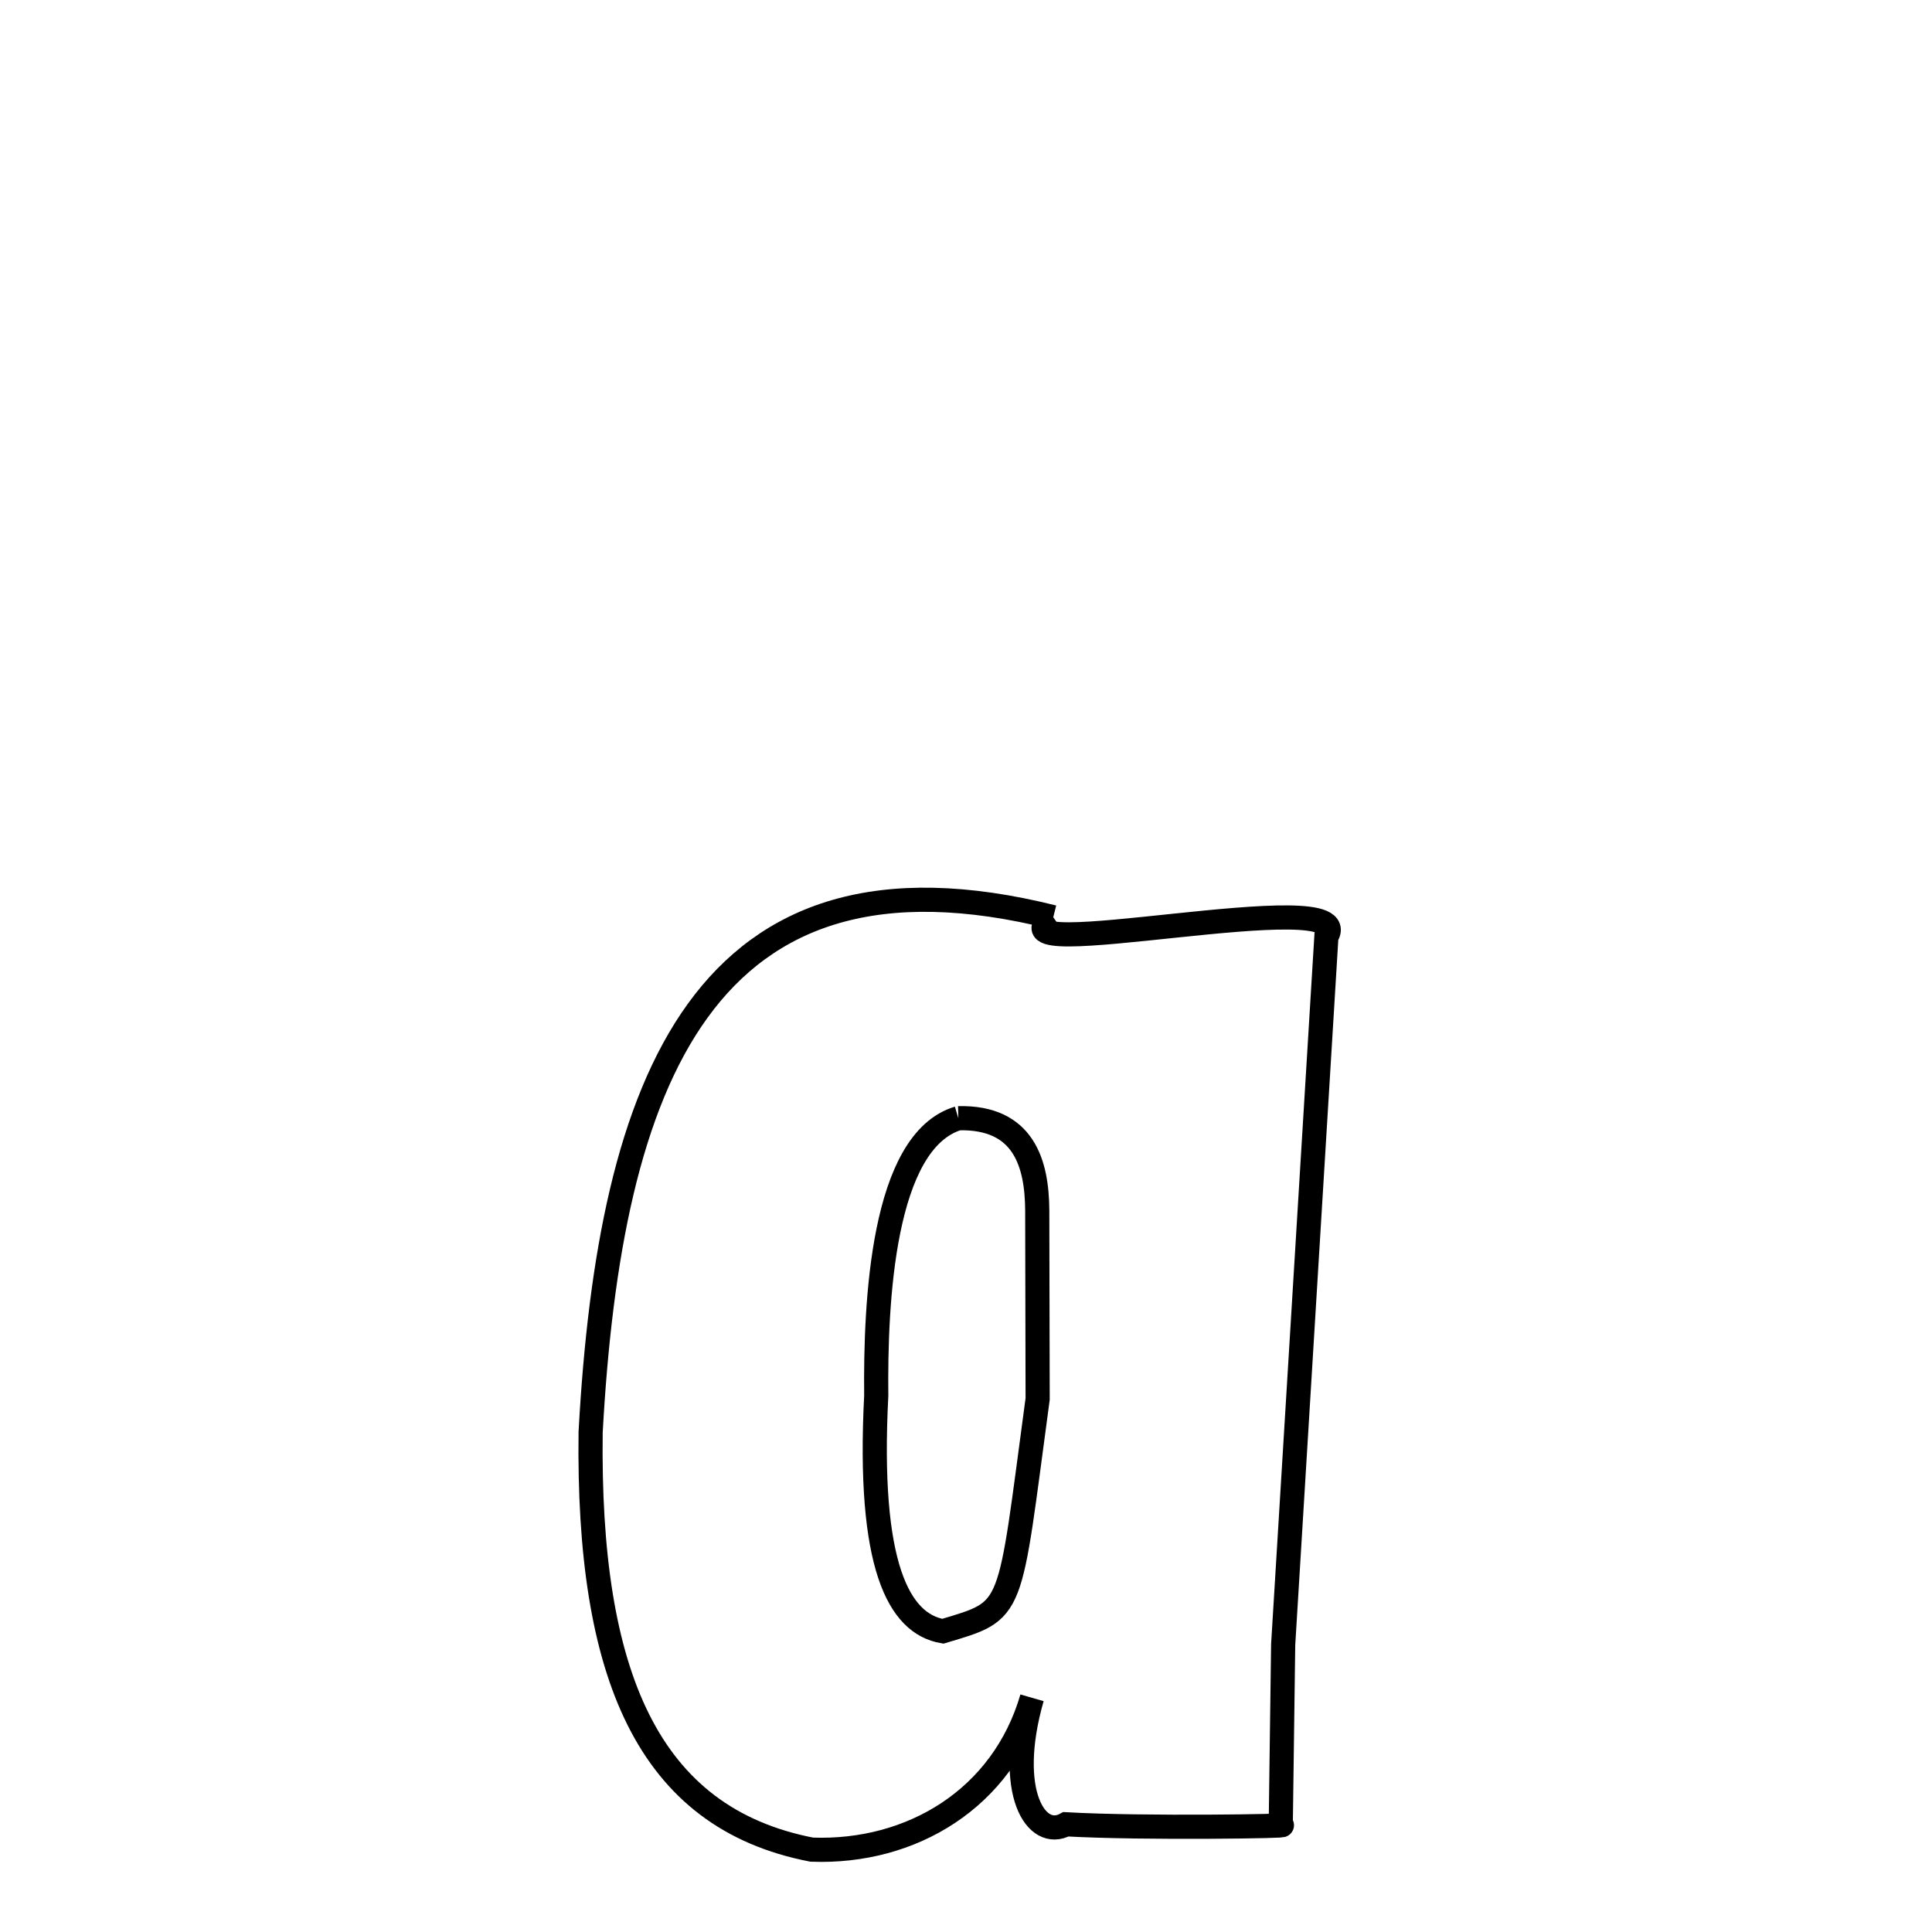
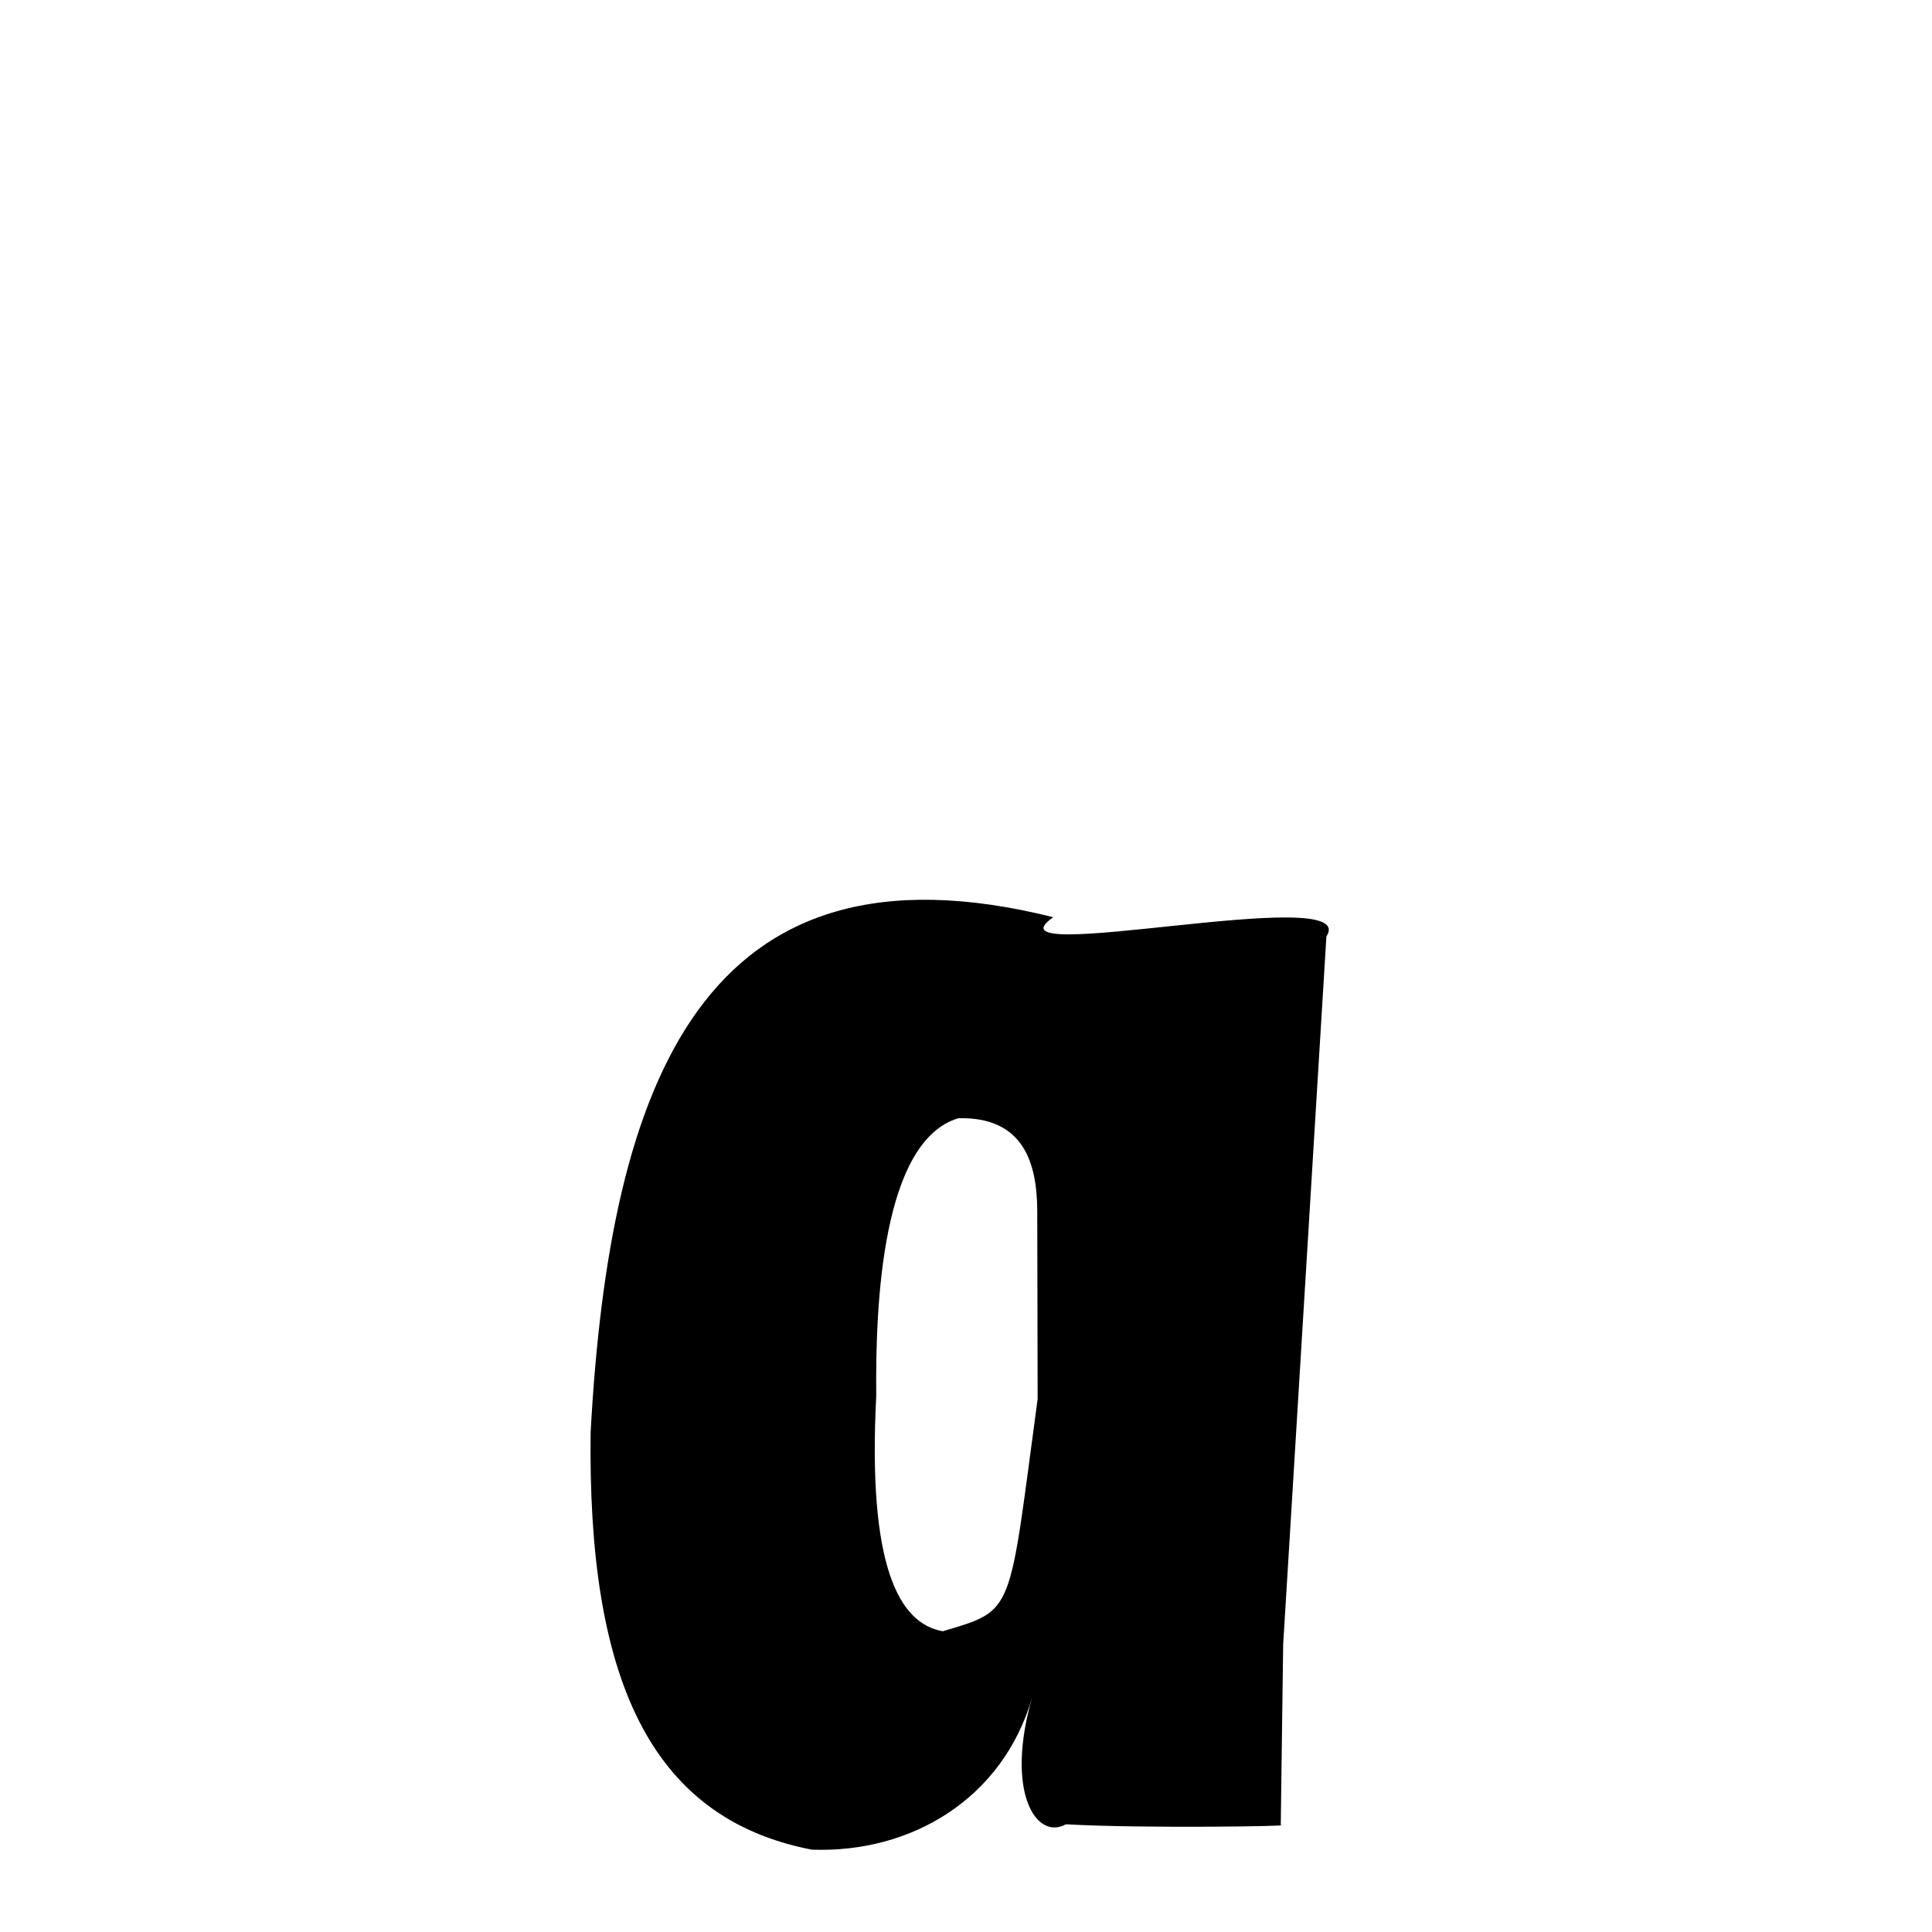
<svg xmlns="http://www.w3.org/2000/svg" width="50px" height="50px" style="-ms-transform: rotate(360deg); -webkit-transform: rotate(360deg); transform: rotate(360deg);" preserveAspectRatio="xMidYMid meet" viewBox="0 0 24 24">
-   <path d="M 13.084 11.394 C 12.153 12.039 16.924 10.948 16.477 11.633 L 15.94 20.429 C 15.94 20.429 15.94 20.429 15.94 20.429 L 15.91 22.672 C 16.109 22.684 14.219 22.717 13.241 22.662 C 12.873 22.866 12.484 22.265 12.82 21.091 C 12.456 22.343 11.322 23.023 10.084 22.977 C 8.041 22.582 7.299 20.796 7.337 17.791 C 7.575 13.445 8.732 10.306 13.084 11.394 M 11.905 13.891 C 10.96 14.174 10.873 16.185 10.885 17.337 C 10.776 19.451 11.165 20.169 11.712 20.264 C 12.614 19.994 12.526 20.072 12.89 17.378 L 12.885 15.033 C 12.881 14.456 12.721 13.871 11.905 13.891 " fill="none" stroke="black" stroke-width="0.3" />
+   <path d="M 13.084 11.394 C 12.153 12.039 16.924 10.948 16.477 11.633 L 15.94 20.429 C 15.94 20.429 15.94 20.429 15.94 20.429 L 15.91 22.672 C 16.109 22.684 14.219 22.717 13.241 22.662 C 12.873 22.866 12.484 22.265 12.82 21.091 C 12.456 22.343 11.322 23.023 10.084 22.977 C 8.041 22.582 7.299 20.796 7.337 17.791 C 7.575 13.445 8.732 10.306 13.084 11.394 M 11.905 13.891 C 10.96 14.174 10.873 16.185 10.885 17.337 C 10.776 19.451 11.165 20.169 11.712 20.264 C 12.614 19.994 12.526 20.072 12.89 17.378 L 12.885 15.033 C 12.881 14.456 12.721 13.871 11.905 13.891 " stroke-width="1.0" fill="rgb(0, 0, 0)" opacity="1.0" />
</svg>
